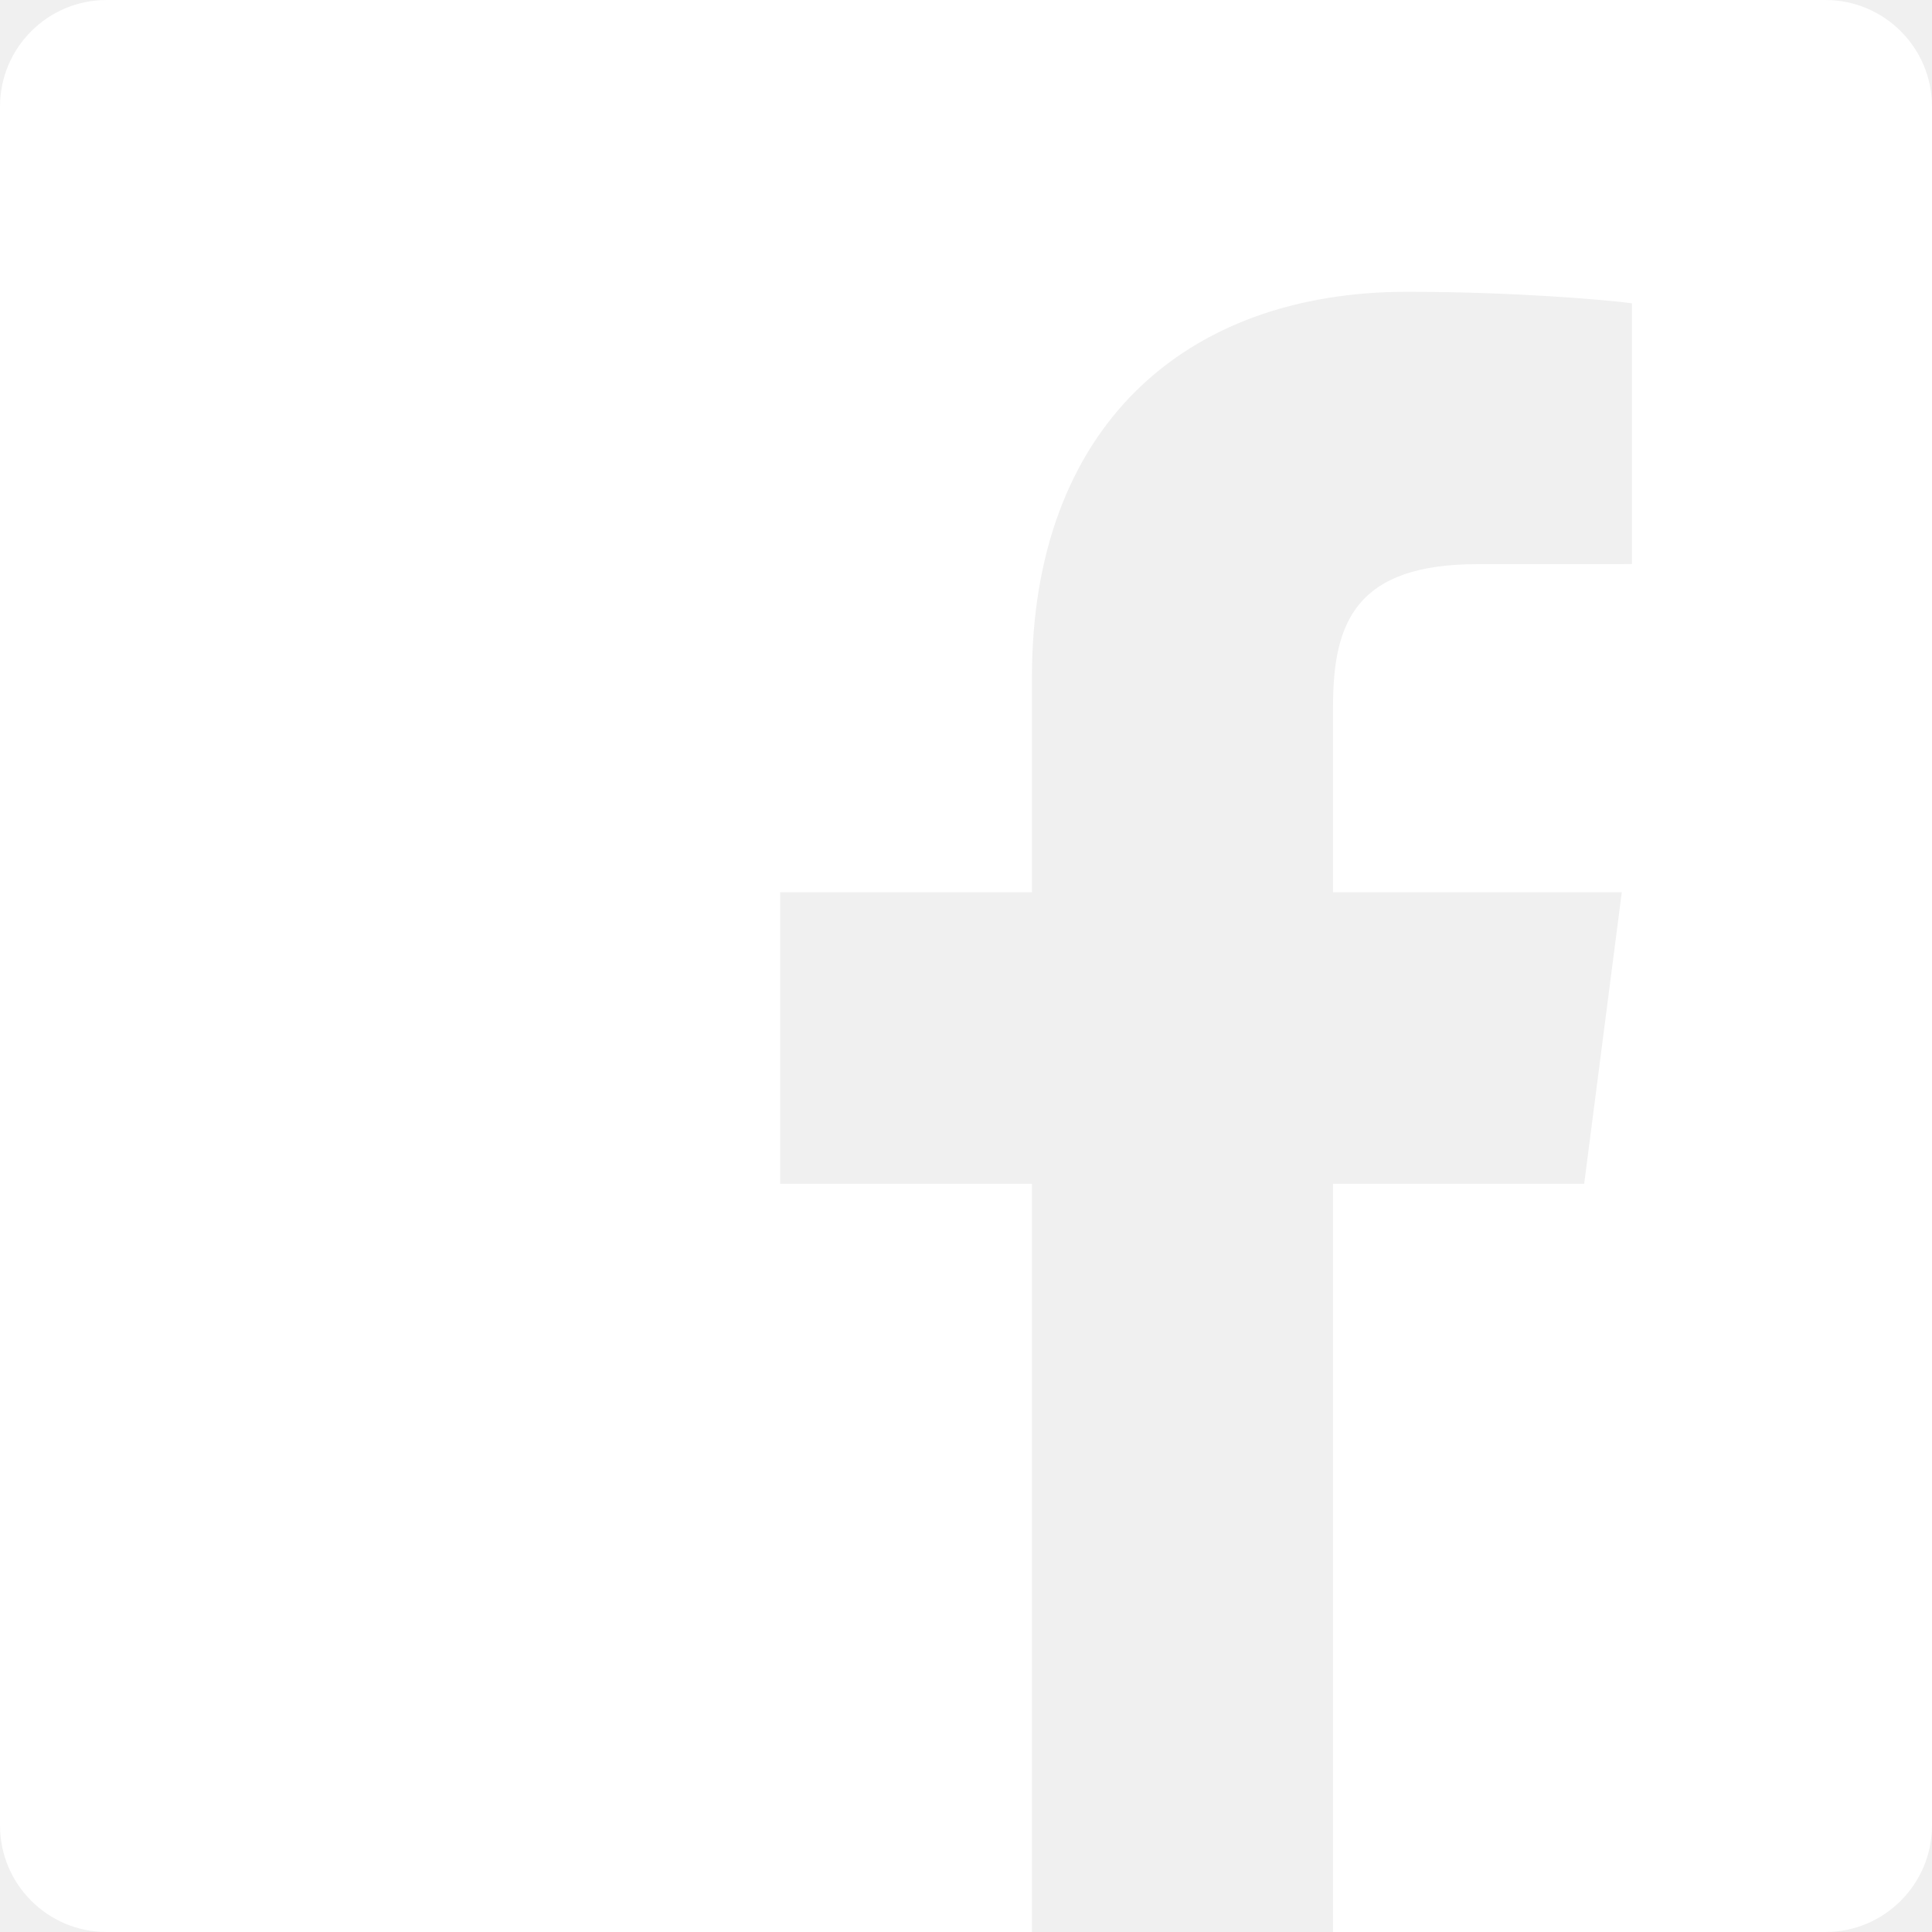
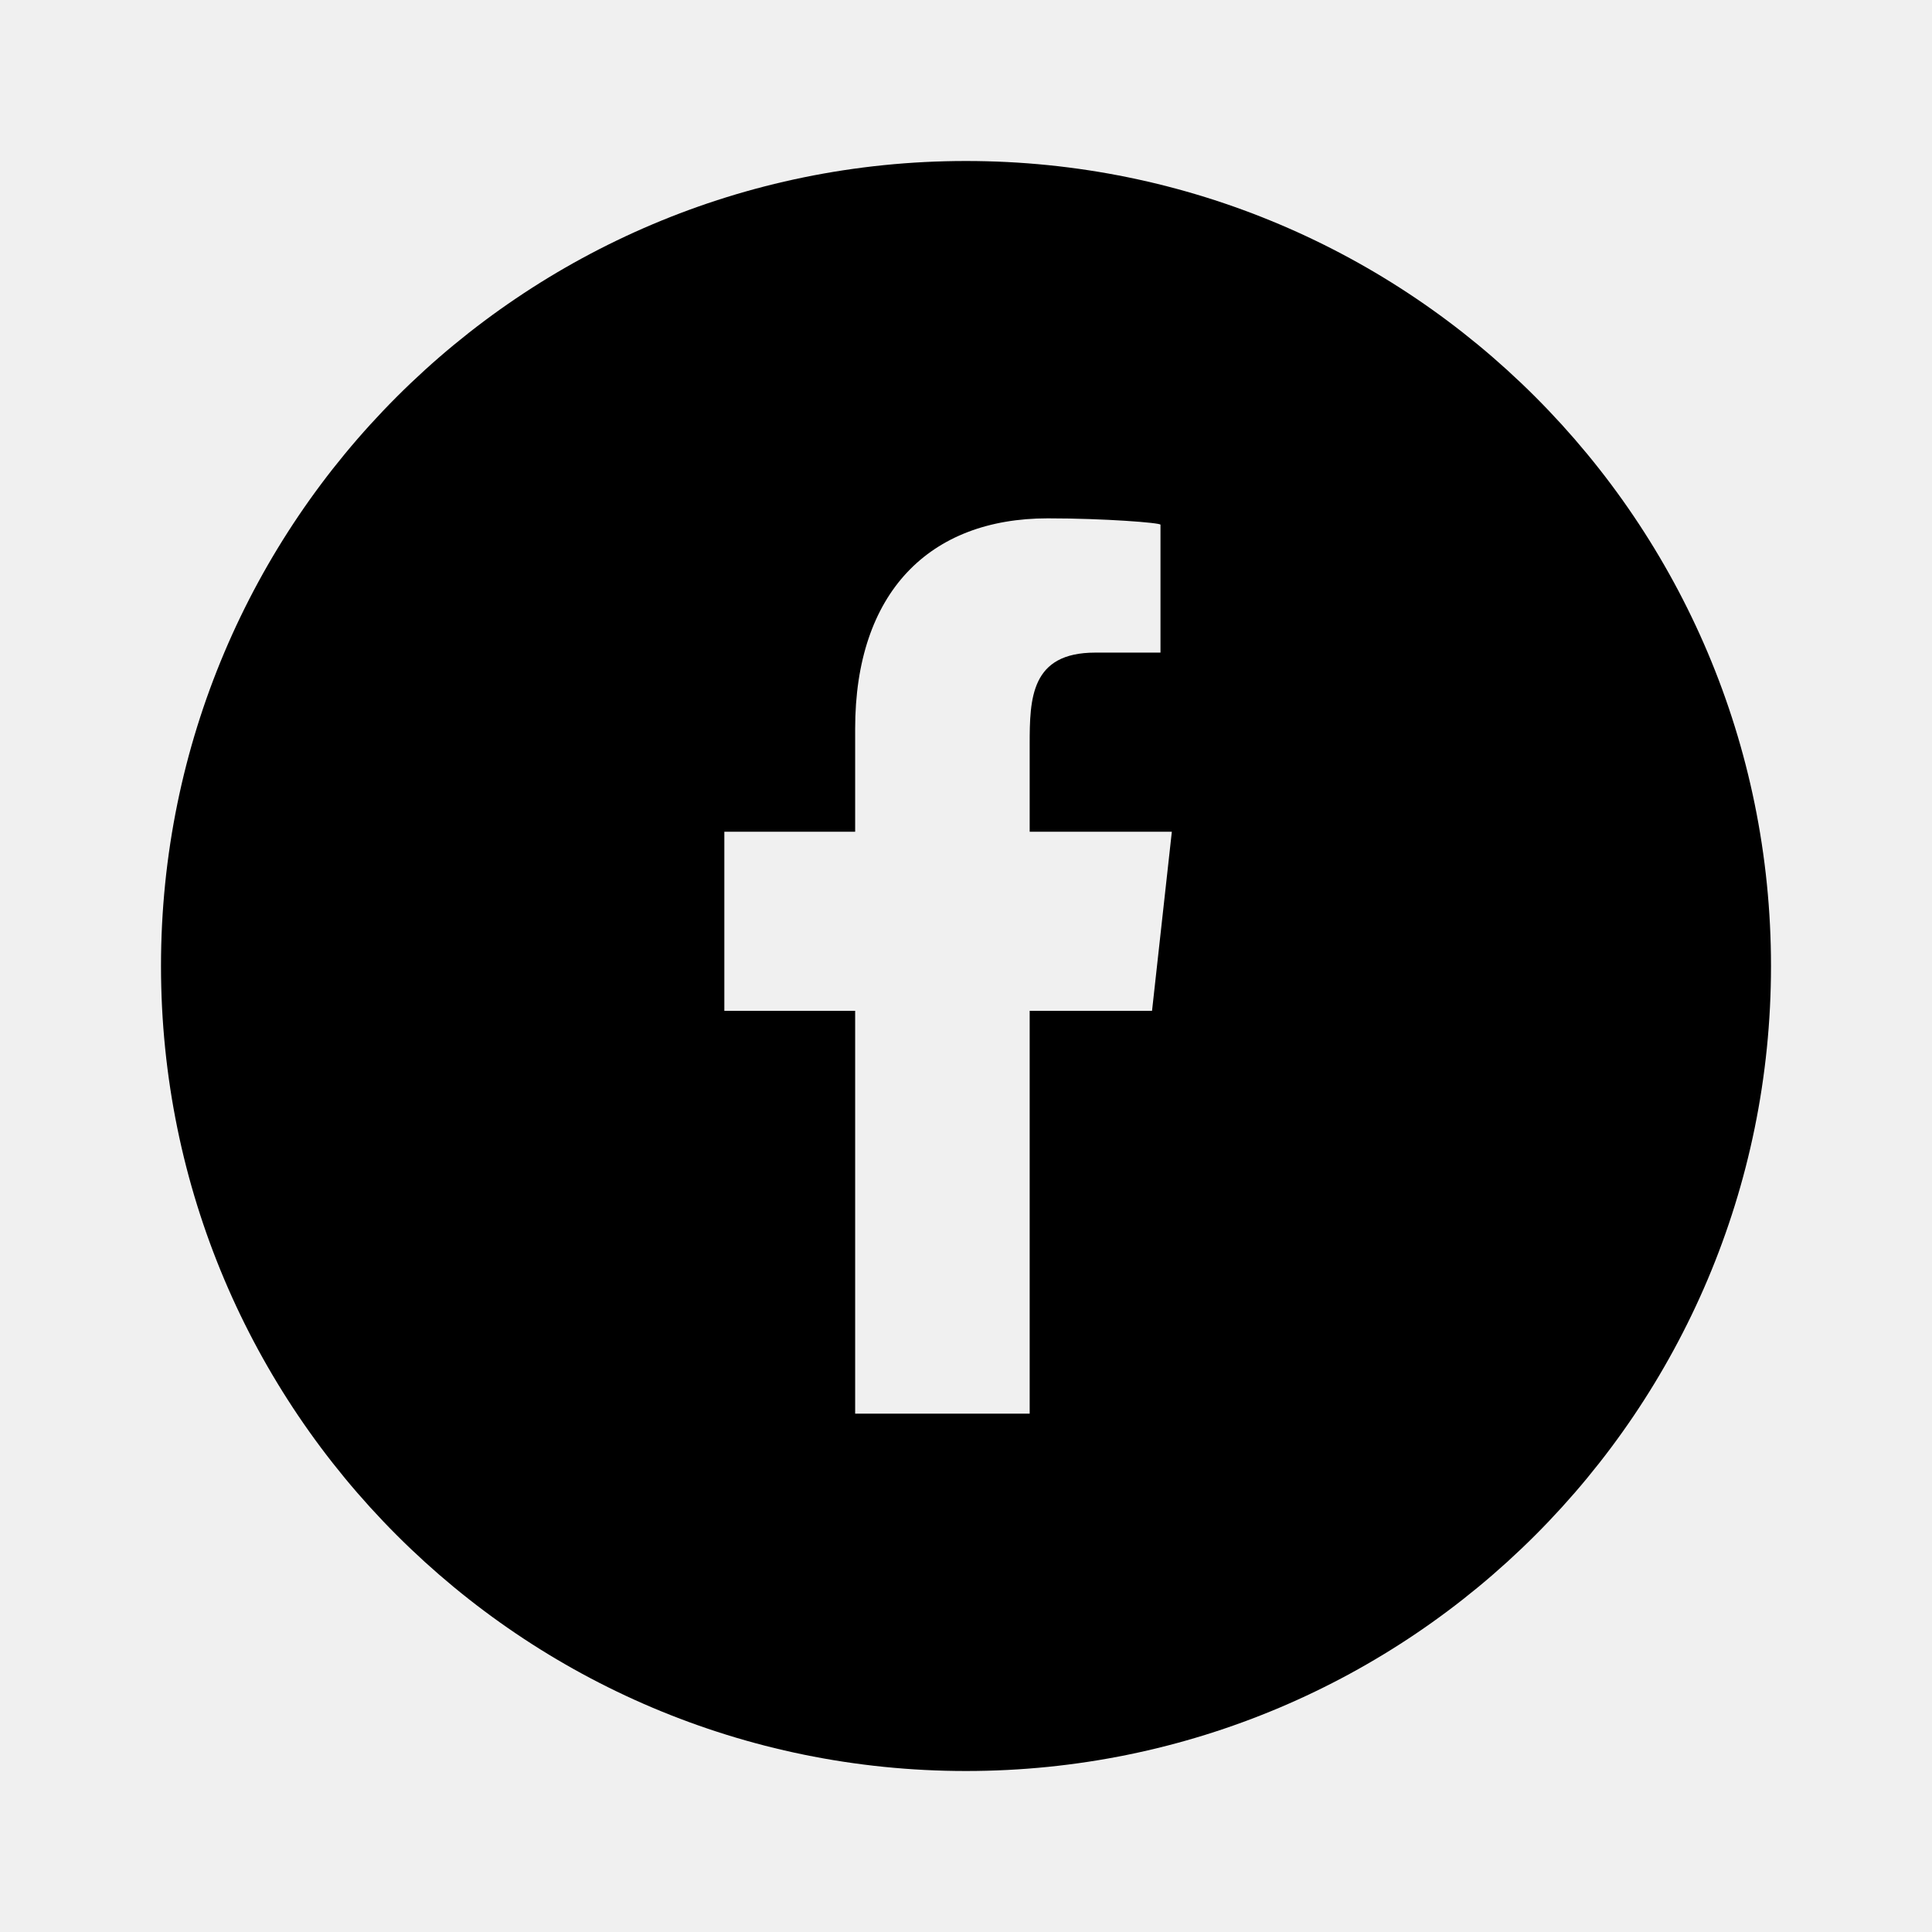
- <svg xmlns="http://www.w3.org/2000/svg" width="120px" height="120px" viewBox="0 0 120 120" version="1.1">
-   <defs />
-   <g id="Page-1" stroke="none" stroke-width="1" fill="none" fill-rule="evenodd">
-     <g id="Artboard-1" transform="translate(-332, -456)">
-       <g id="facebook_buttn" transform="translate(332, 456)">
-         <path d="M0,0 L120,0 L120,120 L0,120 L0,0 Z" id="Shape" />
-         <path d="M113.377,0 L6.623,0 C2.965,0 0,2.964 0,6.623 L0,113.377 C0,117.035 2.965,120 6.623,120 L64.096,120 L64.096,73.53 L48.457,73.53 L48.457,55.419 L64.096,55.419 L64.096,42.063 C64.096,26.564 73.562,18.124 87.389,18.124 C94.012,18.124 99.704,18.617 101.363,18.838 L101.363,35.035 L91.774,35.04 C84.254,35.04 82.798,38.613 82.798,43.857 L82.798,55.419 L100.732,55.419 L98.396,73.53 L82.798,73.53 L82.798,120 L113.377,120 C117.035,120 120,117.035 120,113.377 L120,6.623 C120,2.964 117.035,0 113.377,0" id="Imported-Layers-Copy" fill="#FFFFFF" />
-       </g>
-     </g>
-   </g>
+ <svg xmlns="http://www.w3.org/2000/svg" viewBox="0 0 24 24">
+   <path d="M 12 2 A 10 10 0 0 0 2 12 A 10 10 0 0 0 12 22 A 10 10 0 0 0 22 12 A 10 10 0 0 0 12 2 z M 13.016 6.439 C 13.72 6.439 14.416 6.494 14.416 6.518 L 14.416 8.107 L 13.605 8.107 C 12.805 8.107 12.791 8.675 12.791 9.248 L 12.791 10.332 L 14.557 10.332 L 14.311 12.557 L 12.791 12.557 L 12.791 17.561 L 10.623 17.561 L 10.623 12.557 L 8.998 12.557 L 8.998 10.332 L 10.623 10.332 L 10.623 9.053 C 10.623 7.361 11.544 6.439 13.016 6.439 z" />
</svg>
